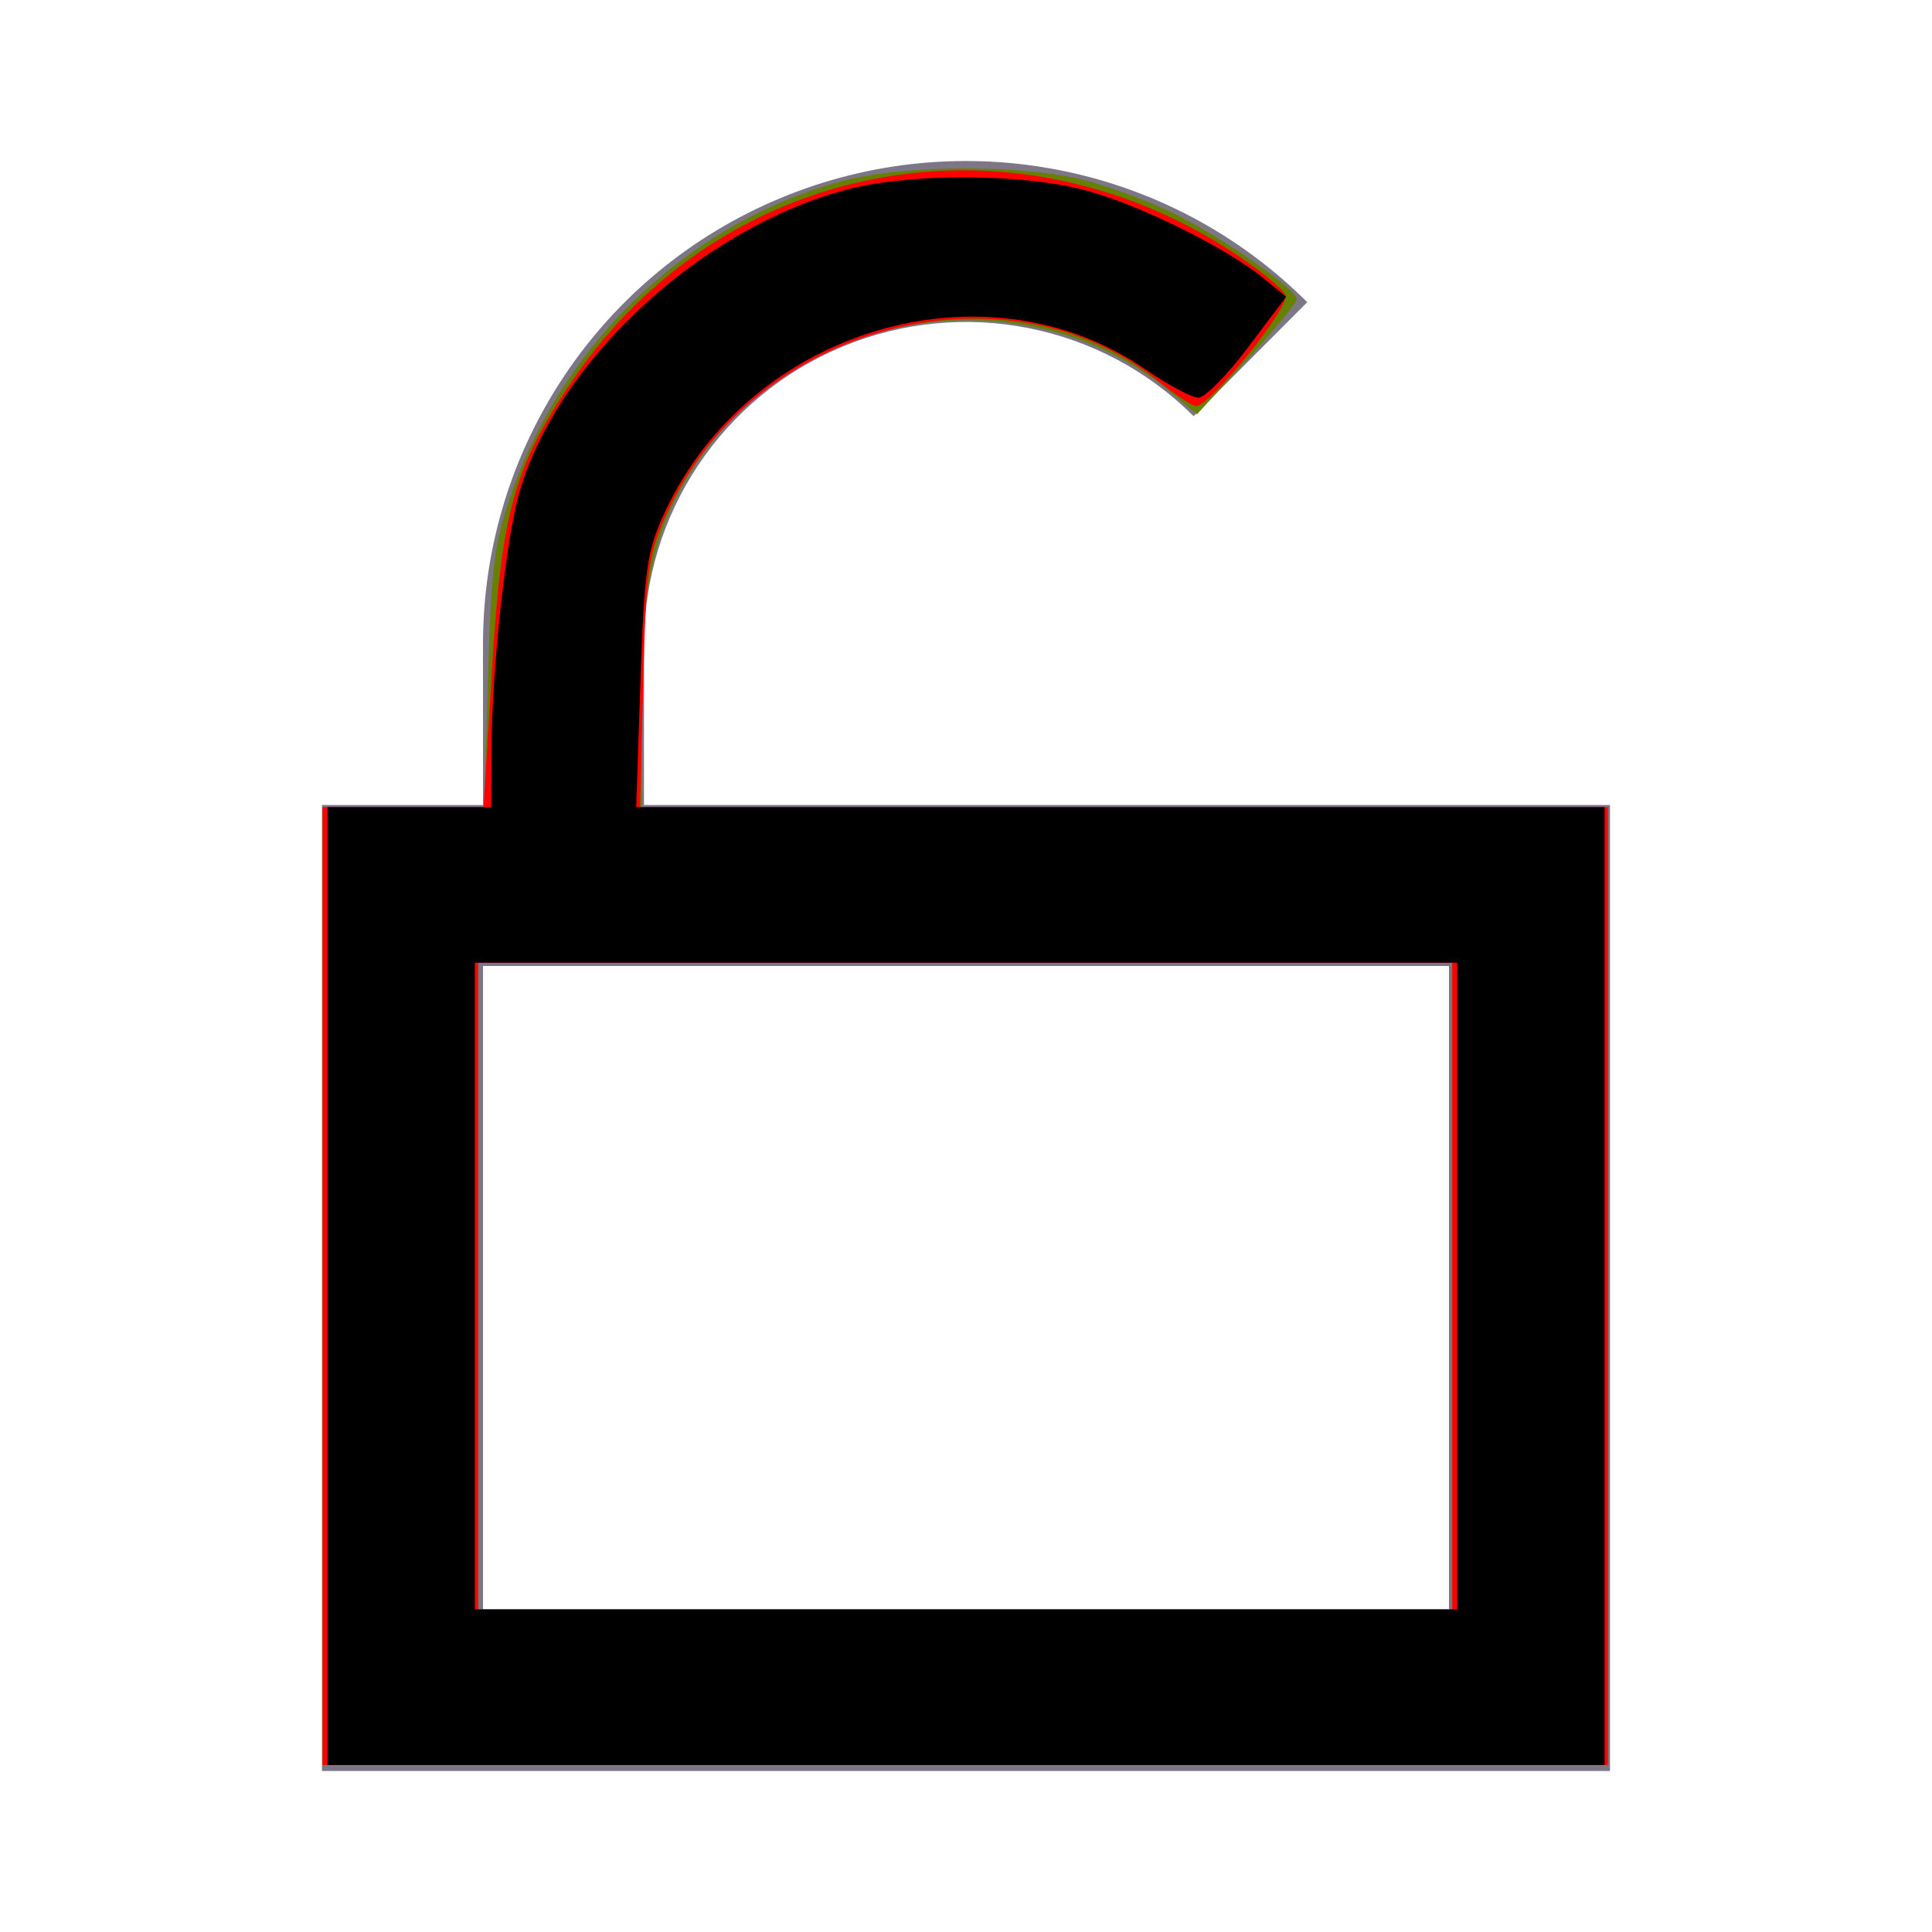
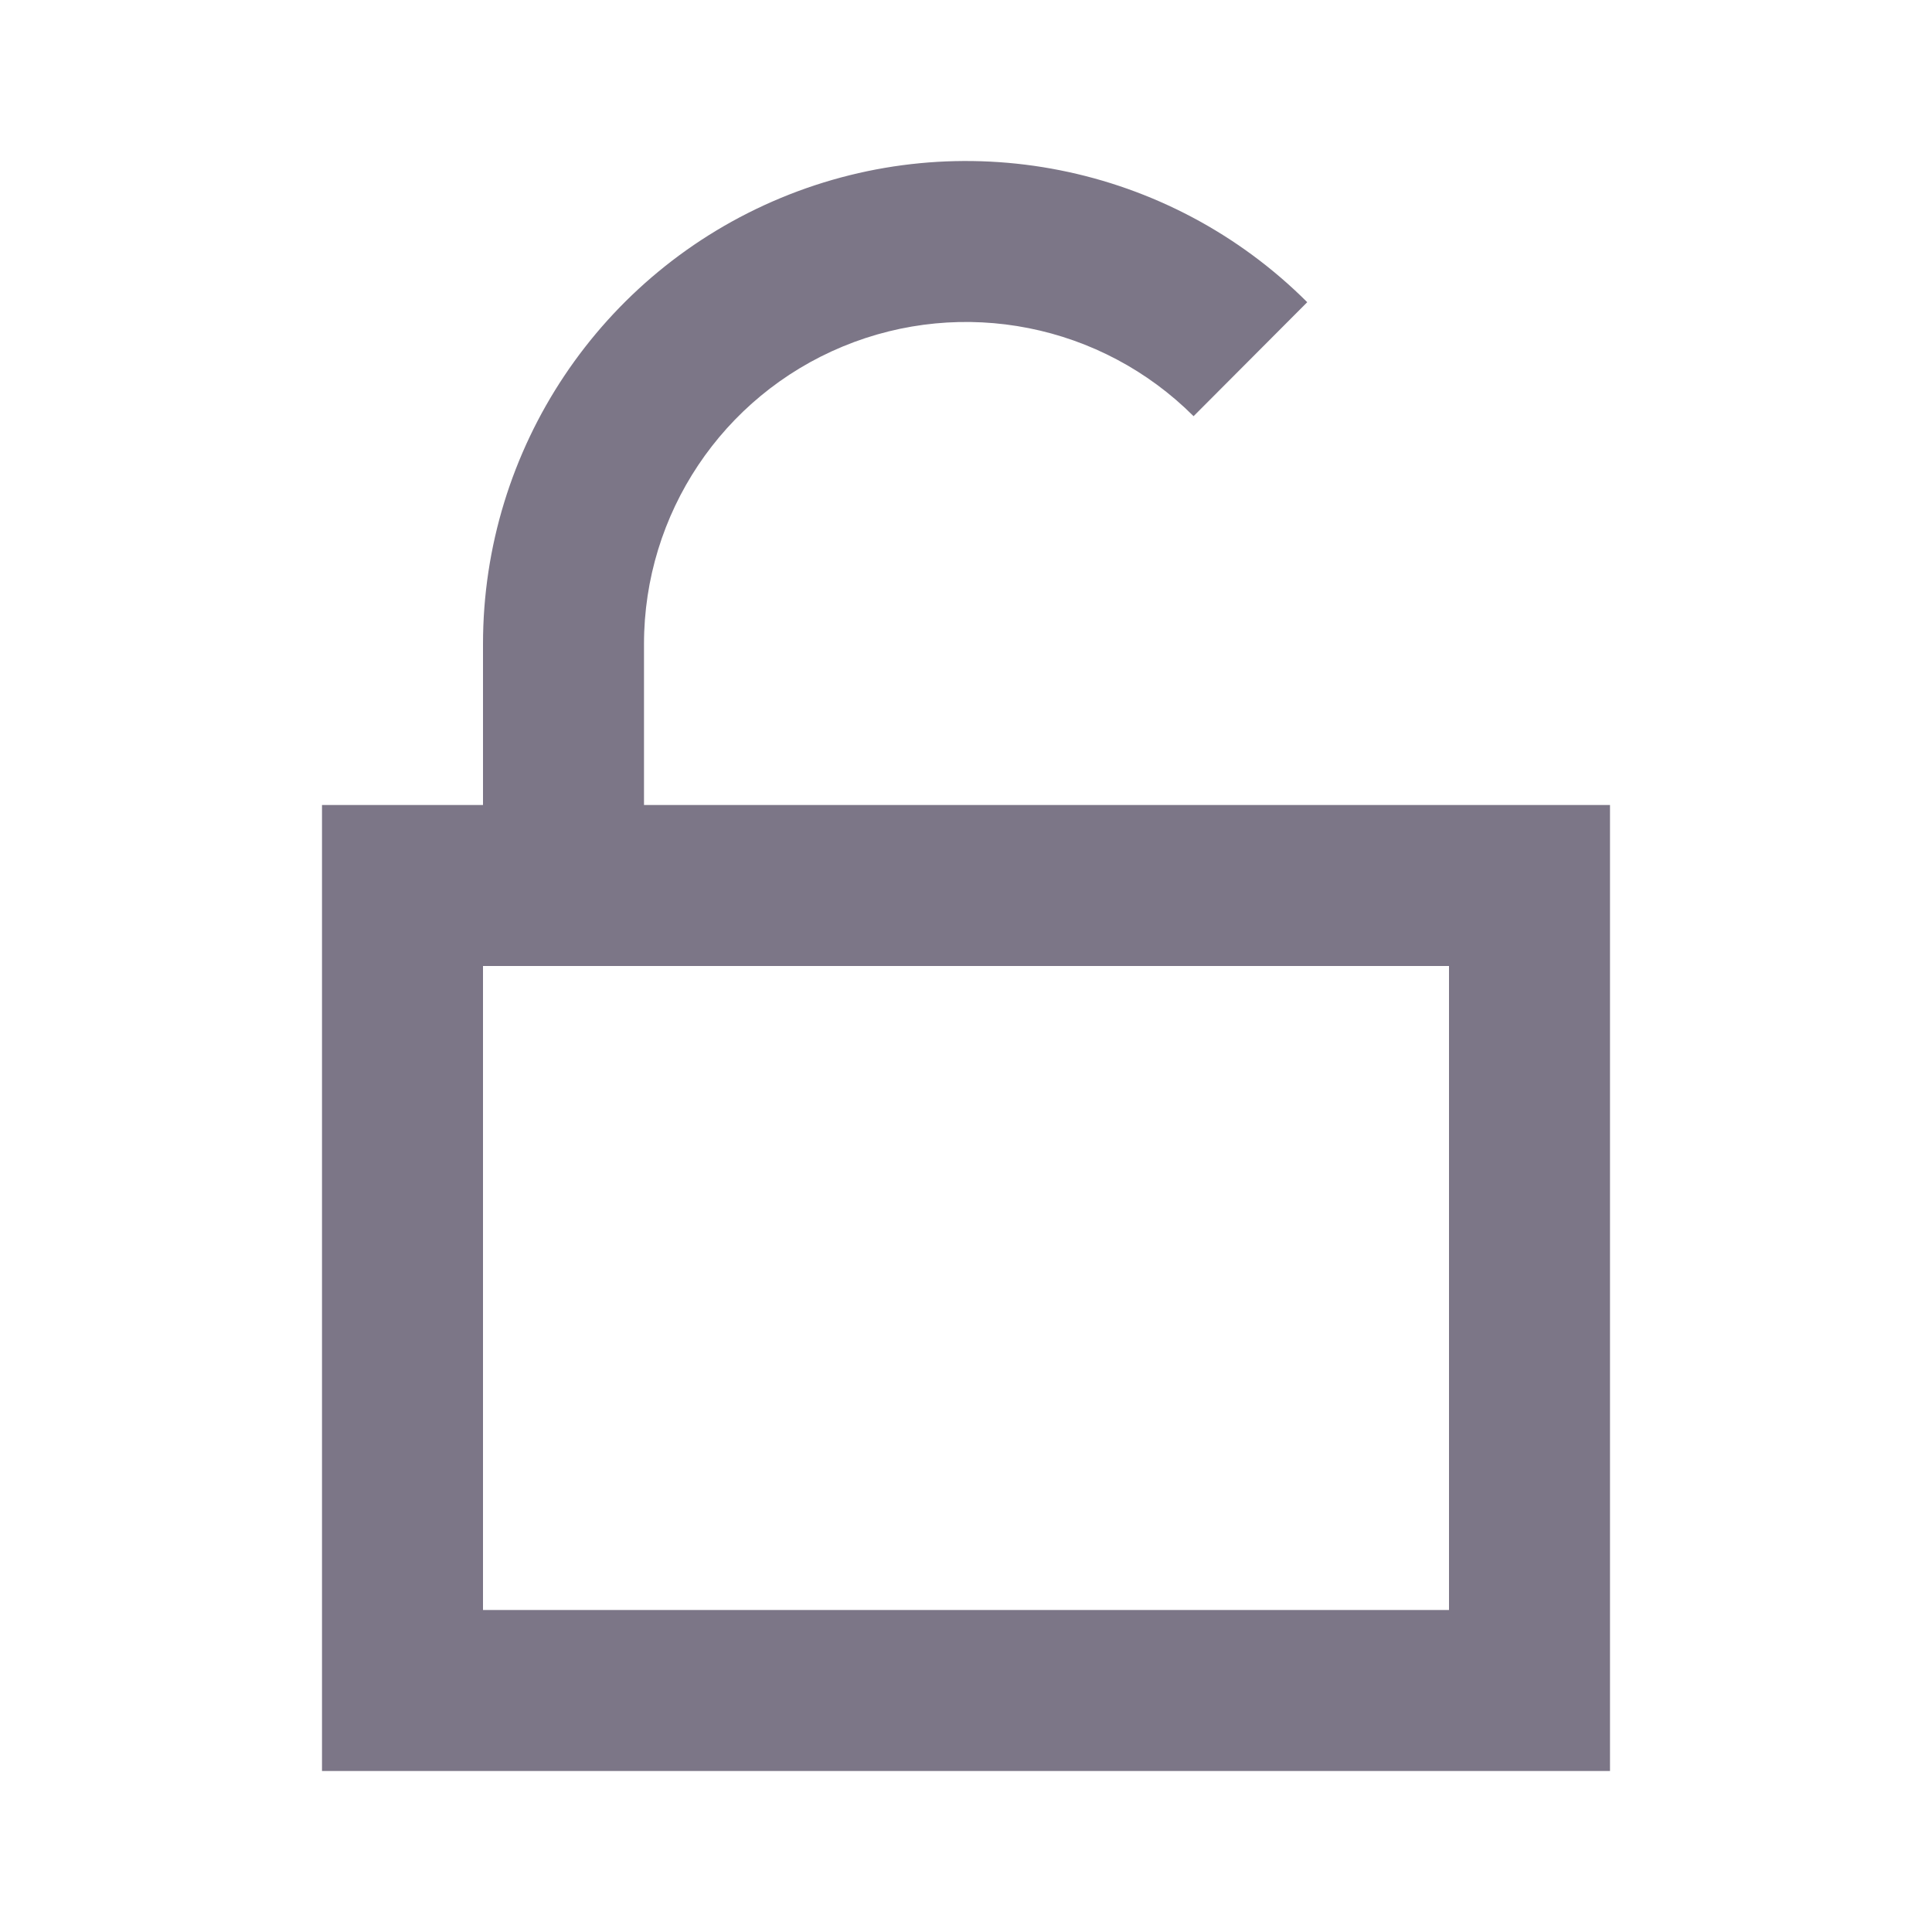
- <svg xmlns="http://www.w3.org/2000/svg" id="ic_unlocked" width="24" height="24" viewBox="0 0 24 24" version="1.1">
-   <defs id="defs4">
-     <style type="text/css" id="style2">
+ <svg xmlns="http://www.w3.org/2000/svg" id="ic_unlocked" width="24" height="24" viewBox="0 0 24 24">
+   <defs>
+     <style type="text/css">
            .cls-1{fill:#7c7687}.cls-2{fill:none}
        </style>
  </defs>
  <path id="Path_18909" d="M8 10V8a4 4 0 0 1 6.827-2.83l1.412-1.416A6 6 0 0 0 6 8v2H4v12h16V10zm10 10H6v-8h12z" class="cls-1" data-name="Path 18909" />
  <path id="Rectangle_4444" d="M0 0h24v24H0z" class="cls-2" data-name="Rectangle 4444" />
-   <path style="fill:#668000;stroke-width:0.102" d="M 4.007,15.976 V 10.027 H 5.012 6.016 L 6.062,8.425 C 6.101,7.027 6.141,6.728 6.373,6.073 7.035,4.207 8.603,2.744 10.474,2.246 c 0.764,-0.203 2.255,-0.205 3.018,-0.003 0.323,0.085 0.826,0.276 1.119,0.423 0.6,0.302 1.498,0.931 1.498,1.05 0,0.043 -0.279,0.383 -0.62,0.755 L 14.869,5.147 14.559,4.887 C 12.742,3.358 9.884,3.814 8.599,5.838 8.115,6.601 7.973,7.254 7.973,8.724 v 1.304 h 6 6 v 5.949 5.949 h -7.983 -7.983 z m 14.034,0 V 11.959 H 11.99 5.939 v 4.017 4.017 h 6.051 6.051 z" id="path818" />
-   <path style="fill:#ff0000;stroke-width:0.102" d="m 4.007,15.976 v -5.949 h 1 1 L 6.111,8.324 C 6.23,6.348 6.387,5.788 7.122,4.71 8.965,2.007 12.504,1.316 15.287,3.115 c 0.343,0.222 0.65,0.47 0.681,0.552 0.056,0.147 -0.934,1.377 -1.109,1.377 -0.047,0 -0.258,-0.139 -0.469,-0.308 C 12.489,3.207 9.373,4.03 8.299,6.344 8.052,6.876 8.026,7.056 7.99,8.476 l -0.039,1.551 h 6.011 6.011 v 5.949 5.949 H 11.99 4.007 Z m 14.034,0 V 11.959 H 11.99 5.939 v 4.017 4.017 h 6.051 6.051 z" id="path815" />
-   <path style="fill:#000000;stroke-width:0.102" d="m 4.068,15.976 v -5.949 h 1.017 1.017 l 0.003,-0.686 C 6.108,8.319 6.284,6.694 6.454,6.109 6.929,4.475 8.722,2.823 10.531,2.352 11.303,2.151 12.668,2.153 13.46,2.358 c 0.663,0.171 1.758,0.709 2.232,1.096 l 0.285,0.233 -0.472,0.627 c -0.259,0.345 -0.538,0.627 -0.618,0.627 -0.081,0 -0.379,-0.16 -0.662,-0.355 C 12.239,3.221 9.319,4.086 8.263,6.353 8.036,6.838 8.002,7.071 7.956,8.463 l -0.053,1.564 h 6.015 6.015 v 5.949 5.949 H 12 4.068 Z m 14.034,0 V 11.959 H 12 5.898 v 4.017 4.017 H 12 18.102 Z" id="path819" />
</svg>
